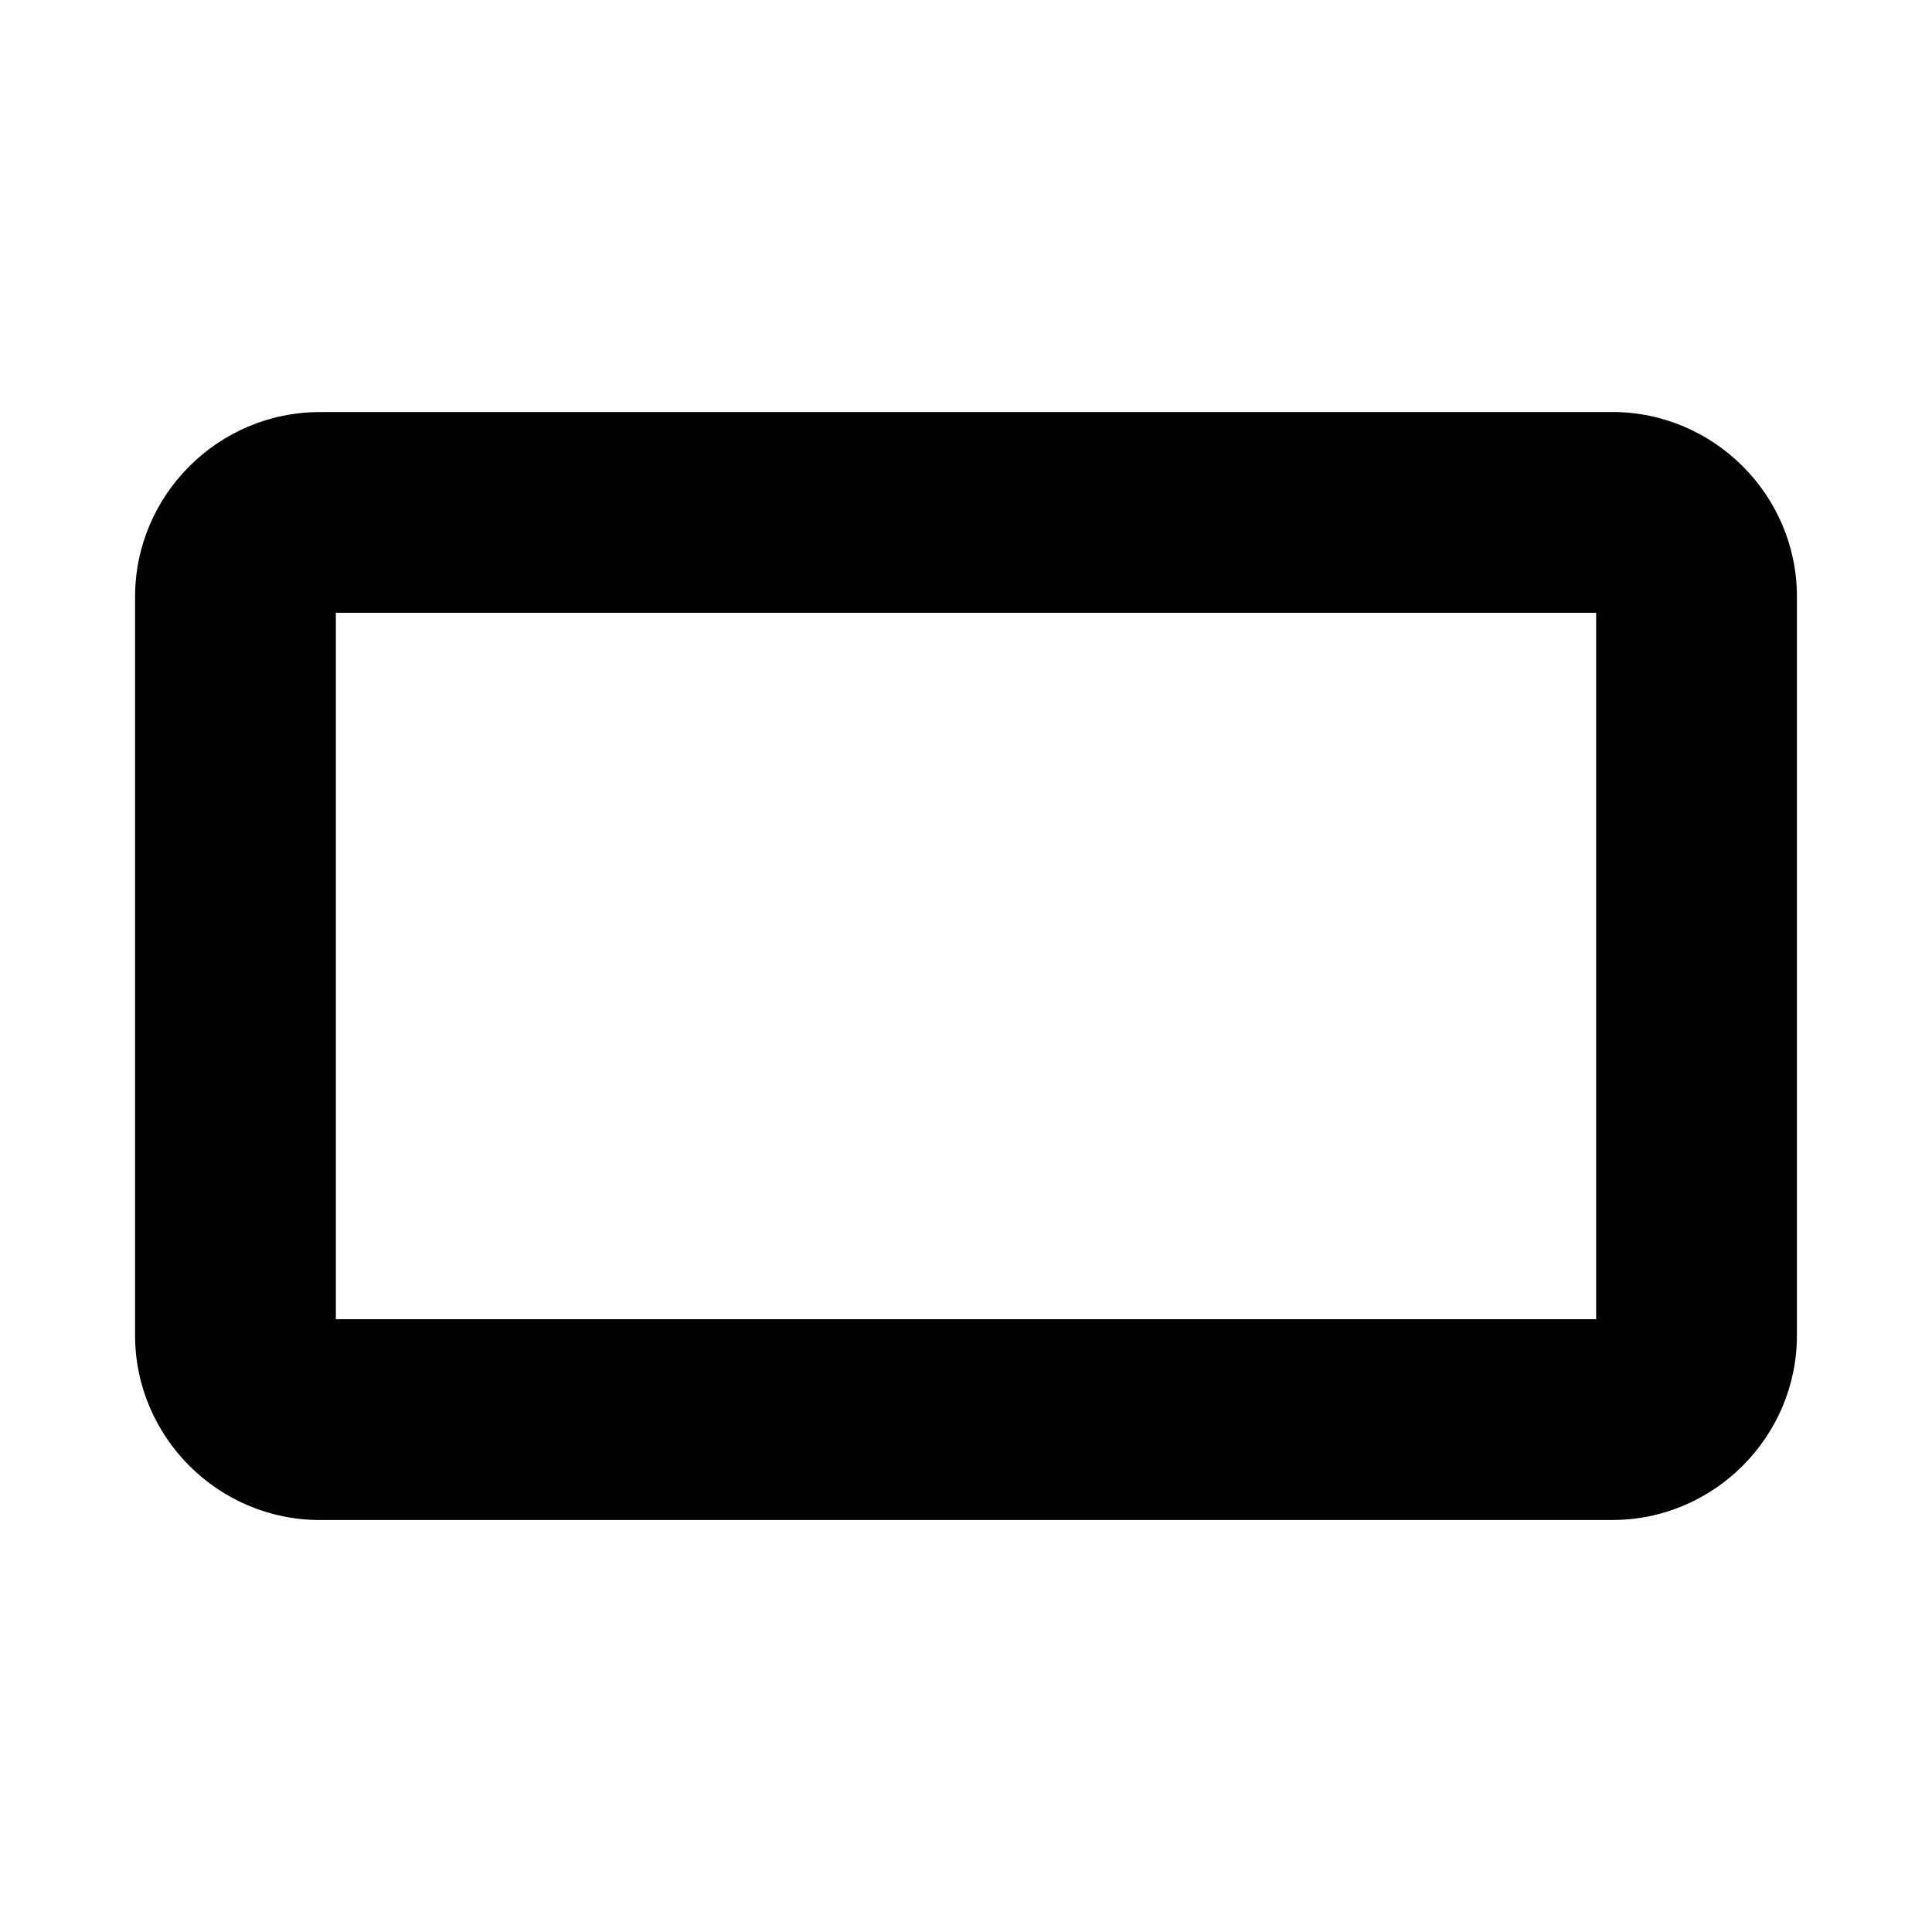
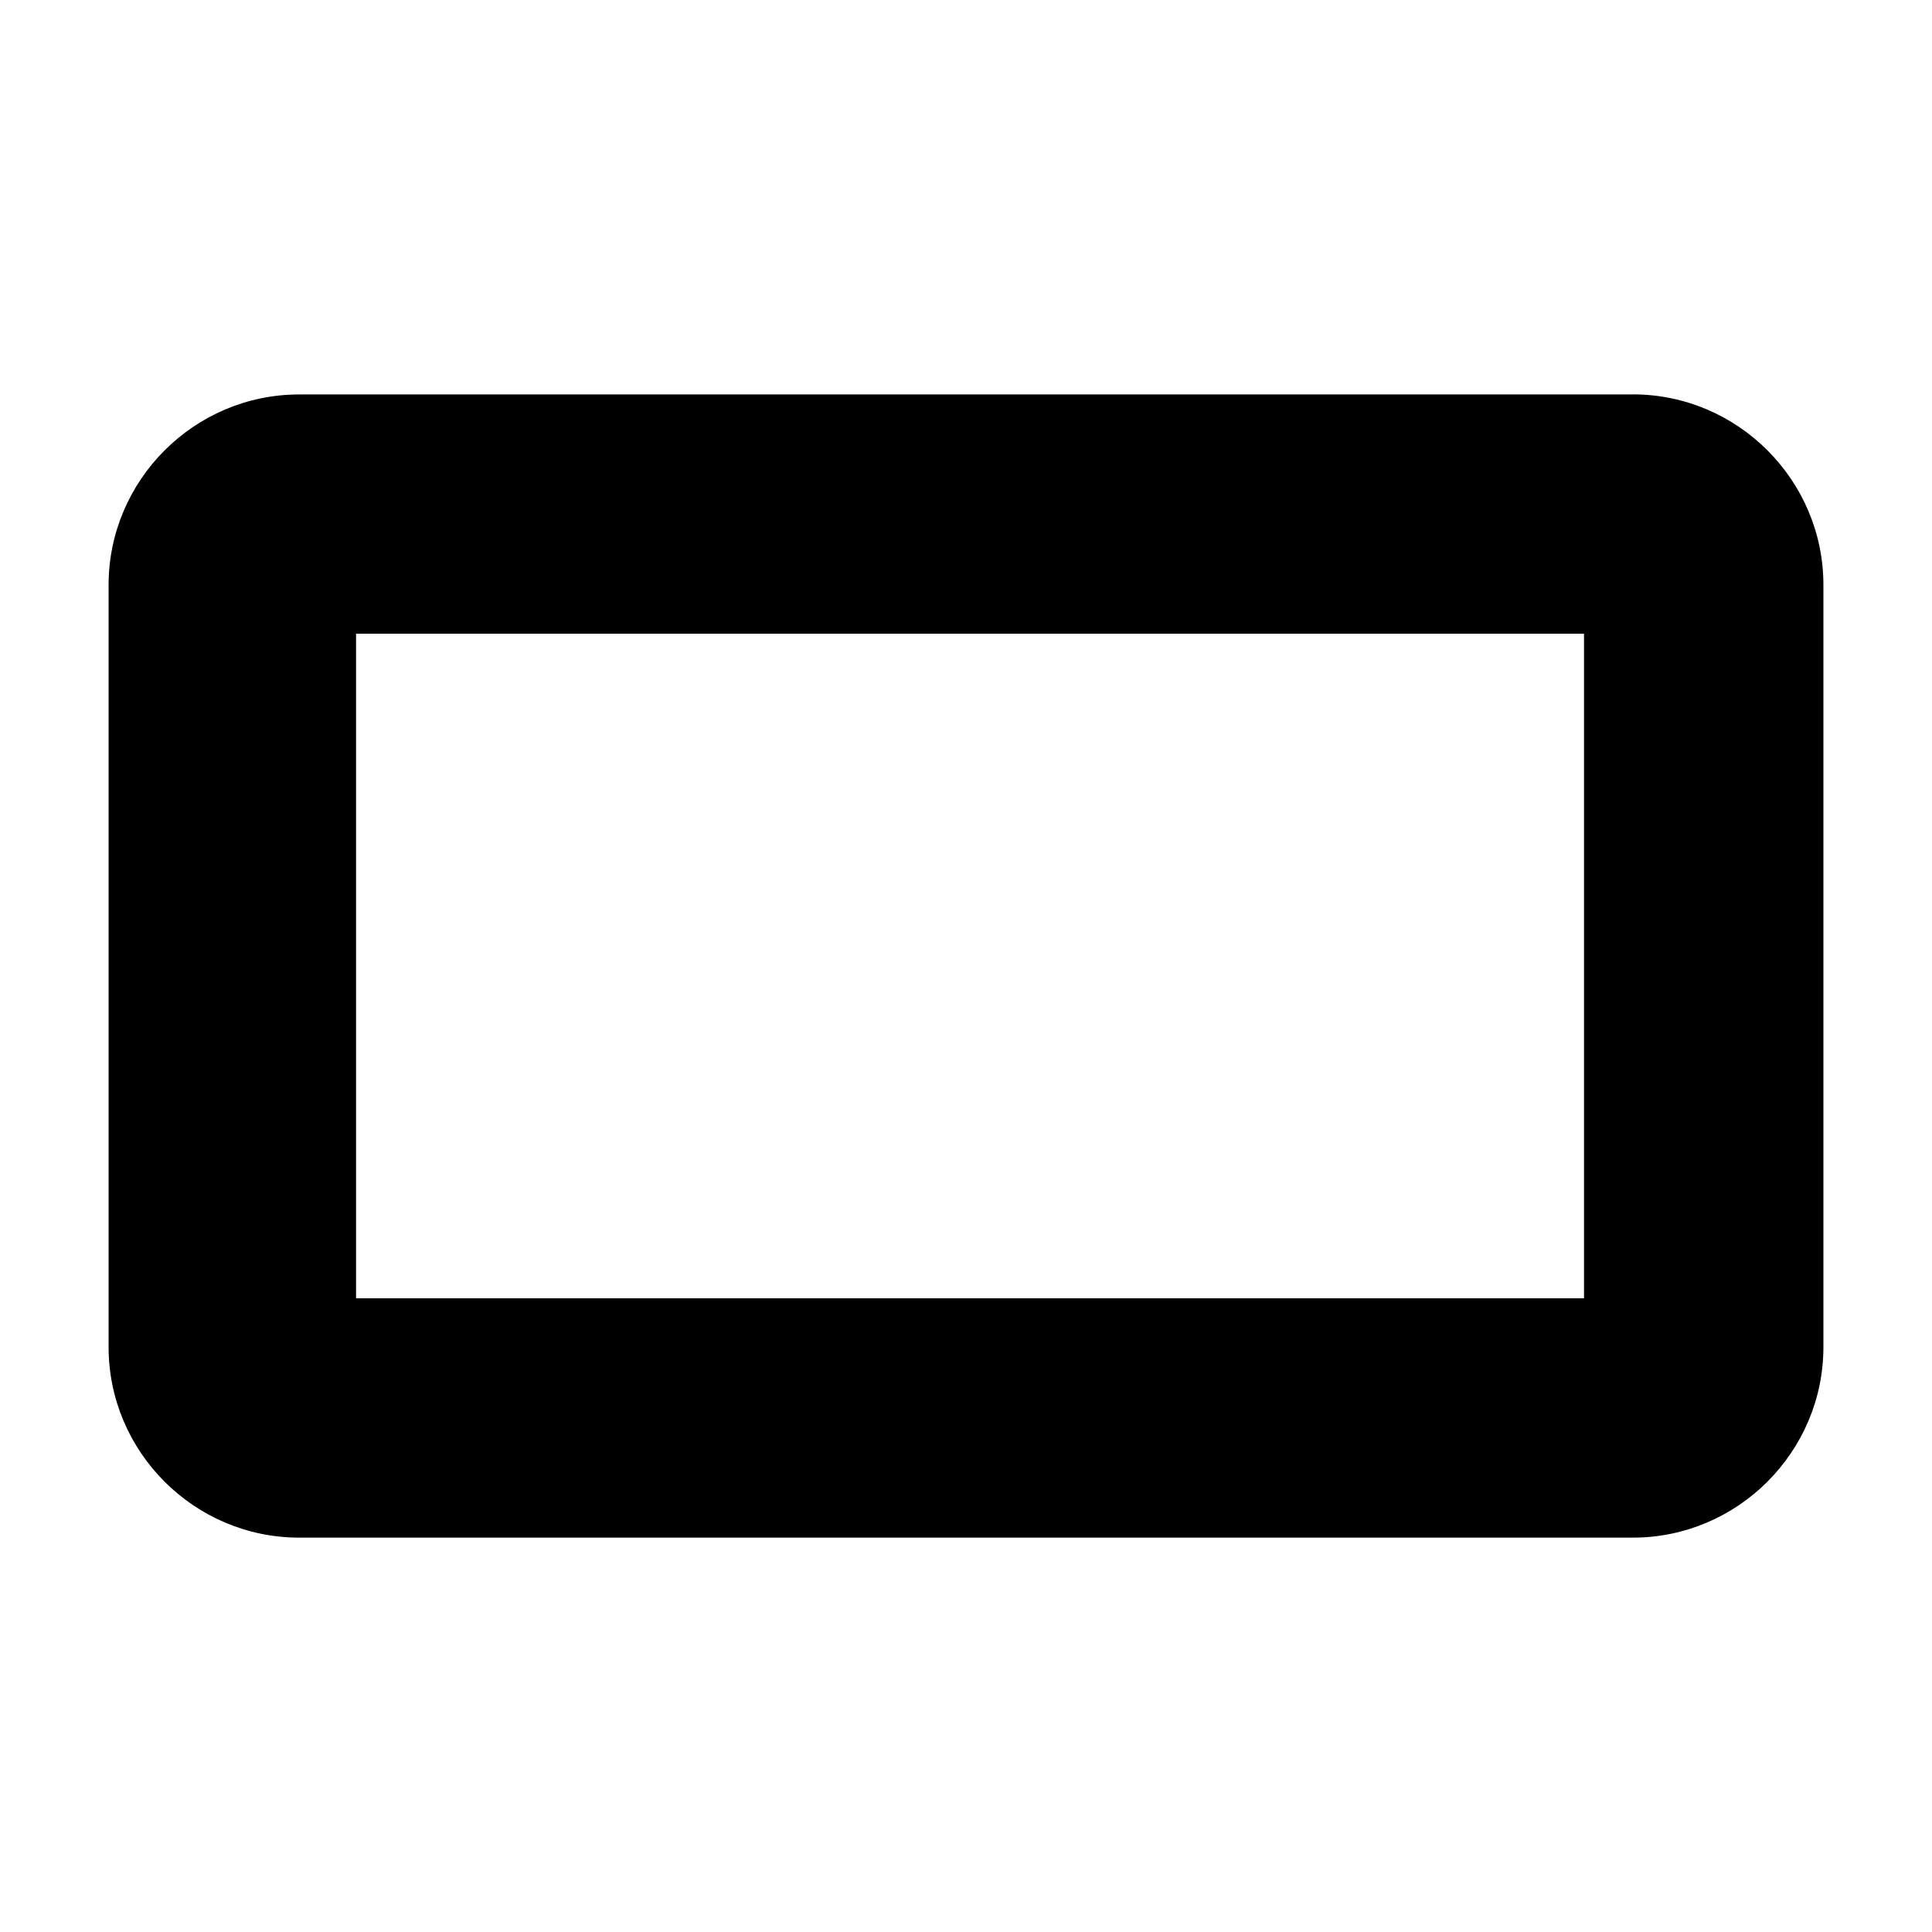
<svg xmlns="http://www.w3.org/2000/svg" width="24" height="24" viewBox="0 0 24 24" version="1.1" id="svg6">
  <defs id="defs10" />
  <path d="M0 0h24v24H0z" fill="none" id="path2" />
-   <path d="M 20.028,5.119 H 3.972 c -1.262,0 -2.294,1.032 -2.294,2.294 v 9.175 c 0,1.262 1.032,2.294 2.294,2.294 H 20.028 c 1.262,0 2.294,-1.032 2.294,-2.294 V 7.412 c 0,-1.262 -1.032,-2.294 -2.294,-2.294 z M 19.828,16.388 H 4.172 L 4.172,7.612 H 19.828 Z" id="path4" style="stroke-width:1" />
+   <path d="M 20.284,4.9 H 3.716 c -1.302,0 -2.367,1.065 -2.367,2.367 v 9.467 c 0,1.302 1.065,2.367 2.367,2.367 H 20.284 c 1.302,0 2.367,-1.065 2.367,-2.367 V 7.266 c 0,-1.302 -1.065,-2.367 -2.367,-2.367 z M 19.677,16.128 H 4.423 L 4.423,7.872 H 19.677 Z" id="path4" style="stroke-width:1" />
</svg>
